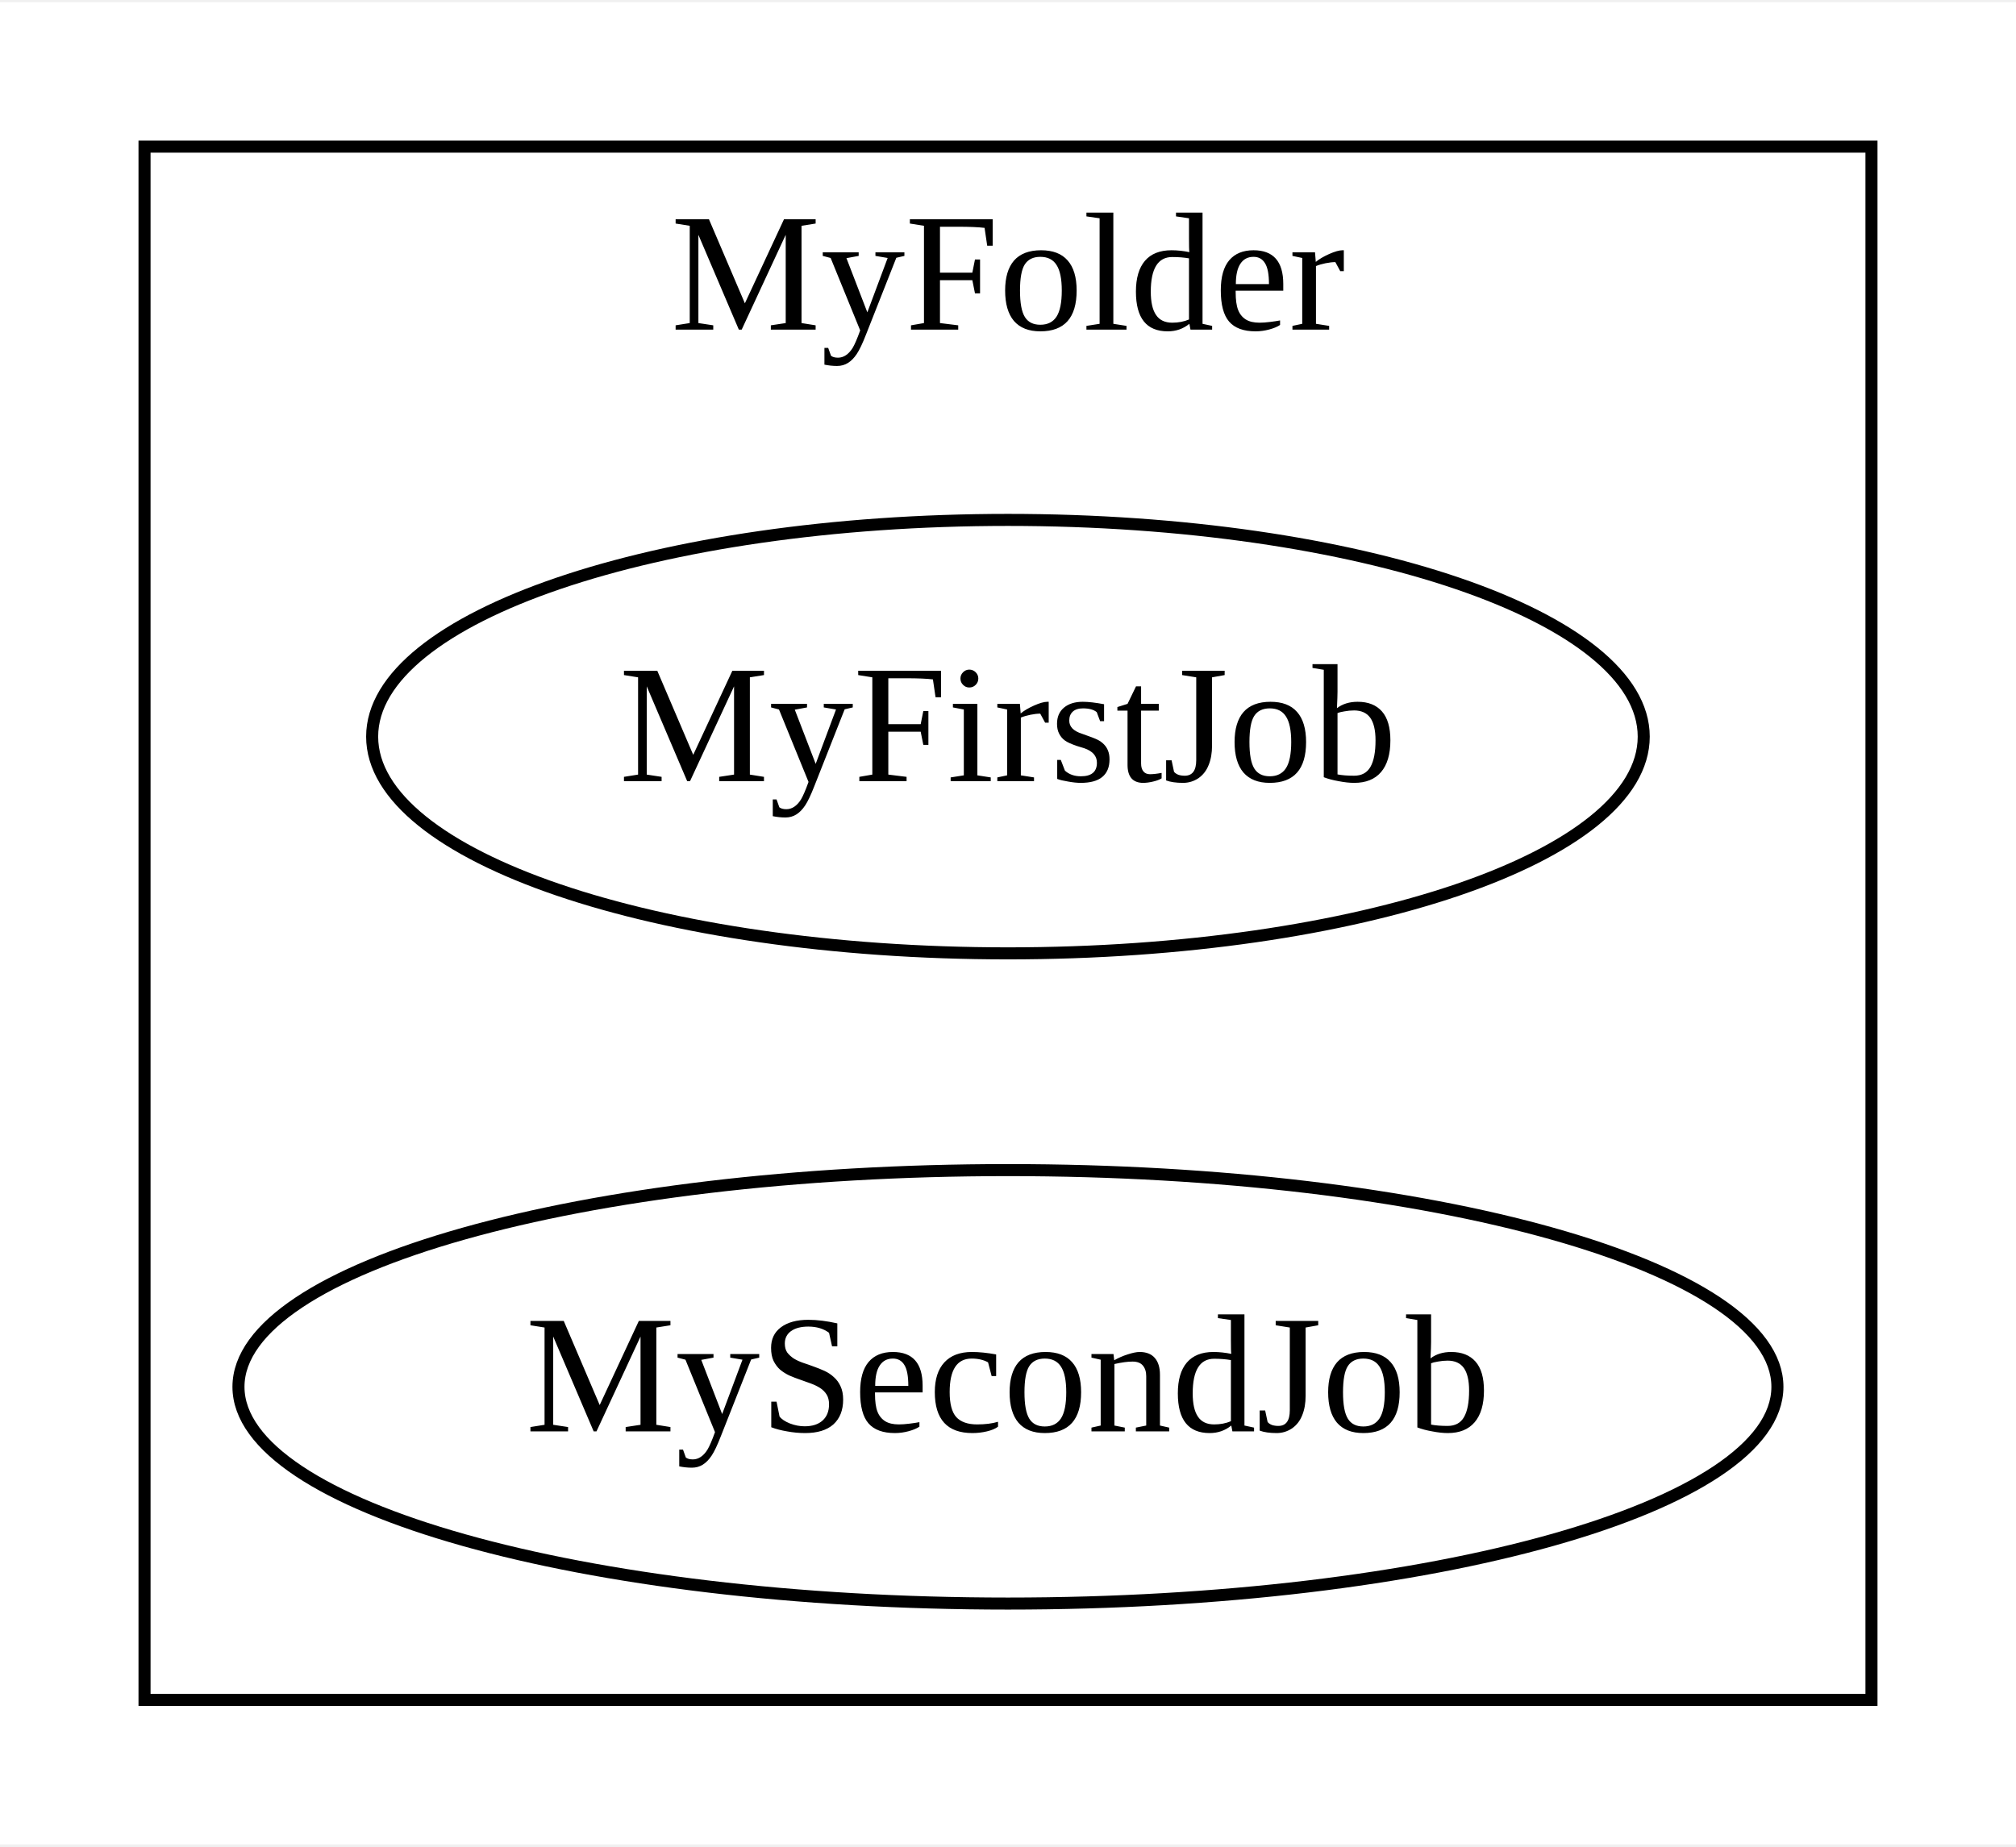
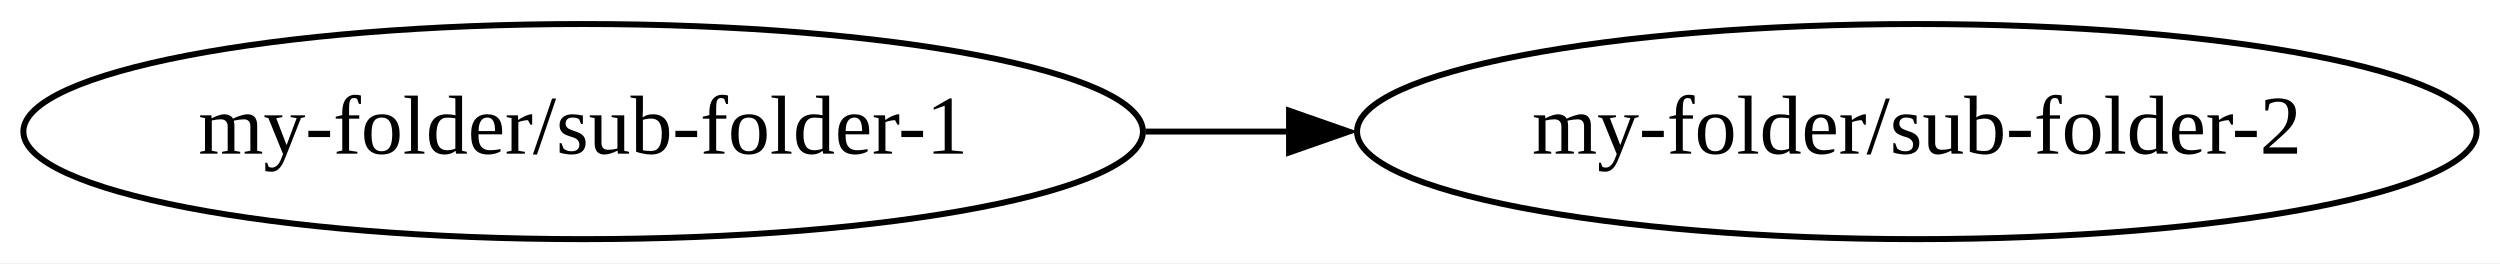
- <svg xmlns="http://www.w3.org/2000/svg" width="167pt" height="153pt" viewBox="0.00 0.00 167.39 153.00">
-   <g id="graph0" class="graph" transform="scale(1 1) rotate(0) translate(4 149)">
-     <polygon fill="white" stroke="none" points="-4,4 -4,-149 163.39,-149 163.39,4 -4,4" />
-     <g id="clust1" class="cluster">
-       <polygon fill="none" stroke="black" points="8,-8 8,-137 151.39,-137 151.39,-8 8,-8" />
-       <text text-anchor="middle" x="79.69" y="-121.8" font-family="Times New Roman,serif" font-size="14.00">MyFolder</text>
-     </g>
+ <svg xmlns="http://www.w3.org/2000/svg" width="418pt" height="44pt" viewBox="0.00 0.00 418.37 44.00">
+   <g id="graph0" class="graph" transform="scale(1 1) rotate(0) translate(4 40)">
+     <polygon fill="white" stroke="none" points="-4,4 -4,-40 414.37,-40 414.37,4 -4,4" />
    <g id="node1" class="node">
-       <ellipse fill="none" stroke="black" cx="79.69" cy="-88" rx="52.79" ry="18" />
-       <text text-anchor="middle" x="79.69" y="-84.3" font-family="Times New Roman,serif" font-size="14.00">MyFirstJob</text>
+       <ellipse fill="none" stroke="black" cx="93.59" cy="-18" rx="93.68" ry="18" />
+       <text text-anchor="middle" x="93.59" y="-14.3" font-family="Times New Roman,serif" font-size="14.00">my-folder/sub-folder-1</text>
    </g>
    <g id="node2" class="node">
-       <ellipse fill="none" stroke="black" cx="79.69" cy="-34" rx="63.89" ry="18" />
-       <text text-anchor="middle" x="79.69" y="-30.3" font-family="Times New Roman,serif" font-size="14.00">MySecondJob</text>
+       <ellipse fill="none" stroke="black" cx="316.78" cy="-18" rx="93.68" ry="18" />
+       <text text-anchor="middle" x="316.78" y="-14.3" font-family="Times New Roman,serif" font-size="14.00">my-folder/sub-folder-2</text>
+     </g>
+     <g id="edge1" class="edge">
+       <path fill="none" stroke="black" d="M187.75,-18C195.71,-18 203.78,-18 211.82,-18" />
+       <polygon fill="black" stroke="black" points="211.72,-21.5 221.72,-18 211.72,-14.5 211.72,-21.5" />
    </g>
  </g>
</svg>
